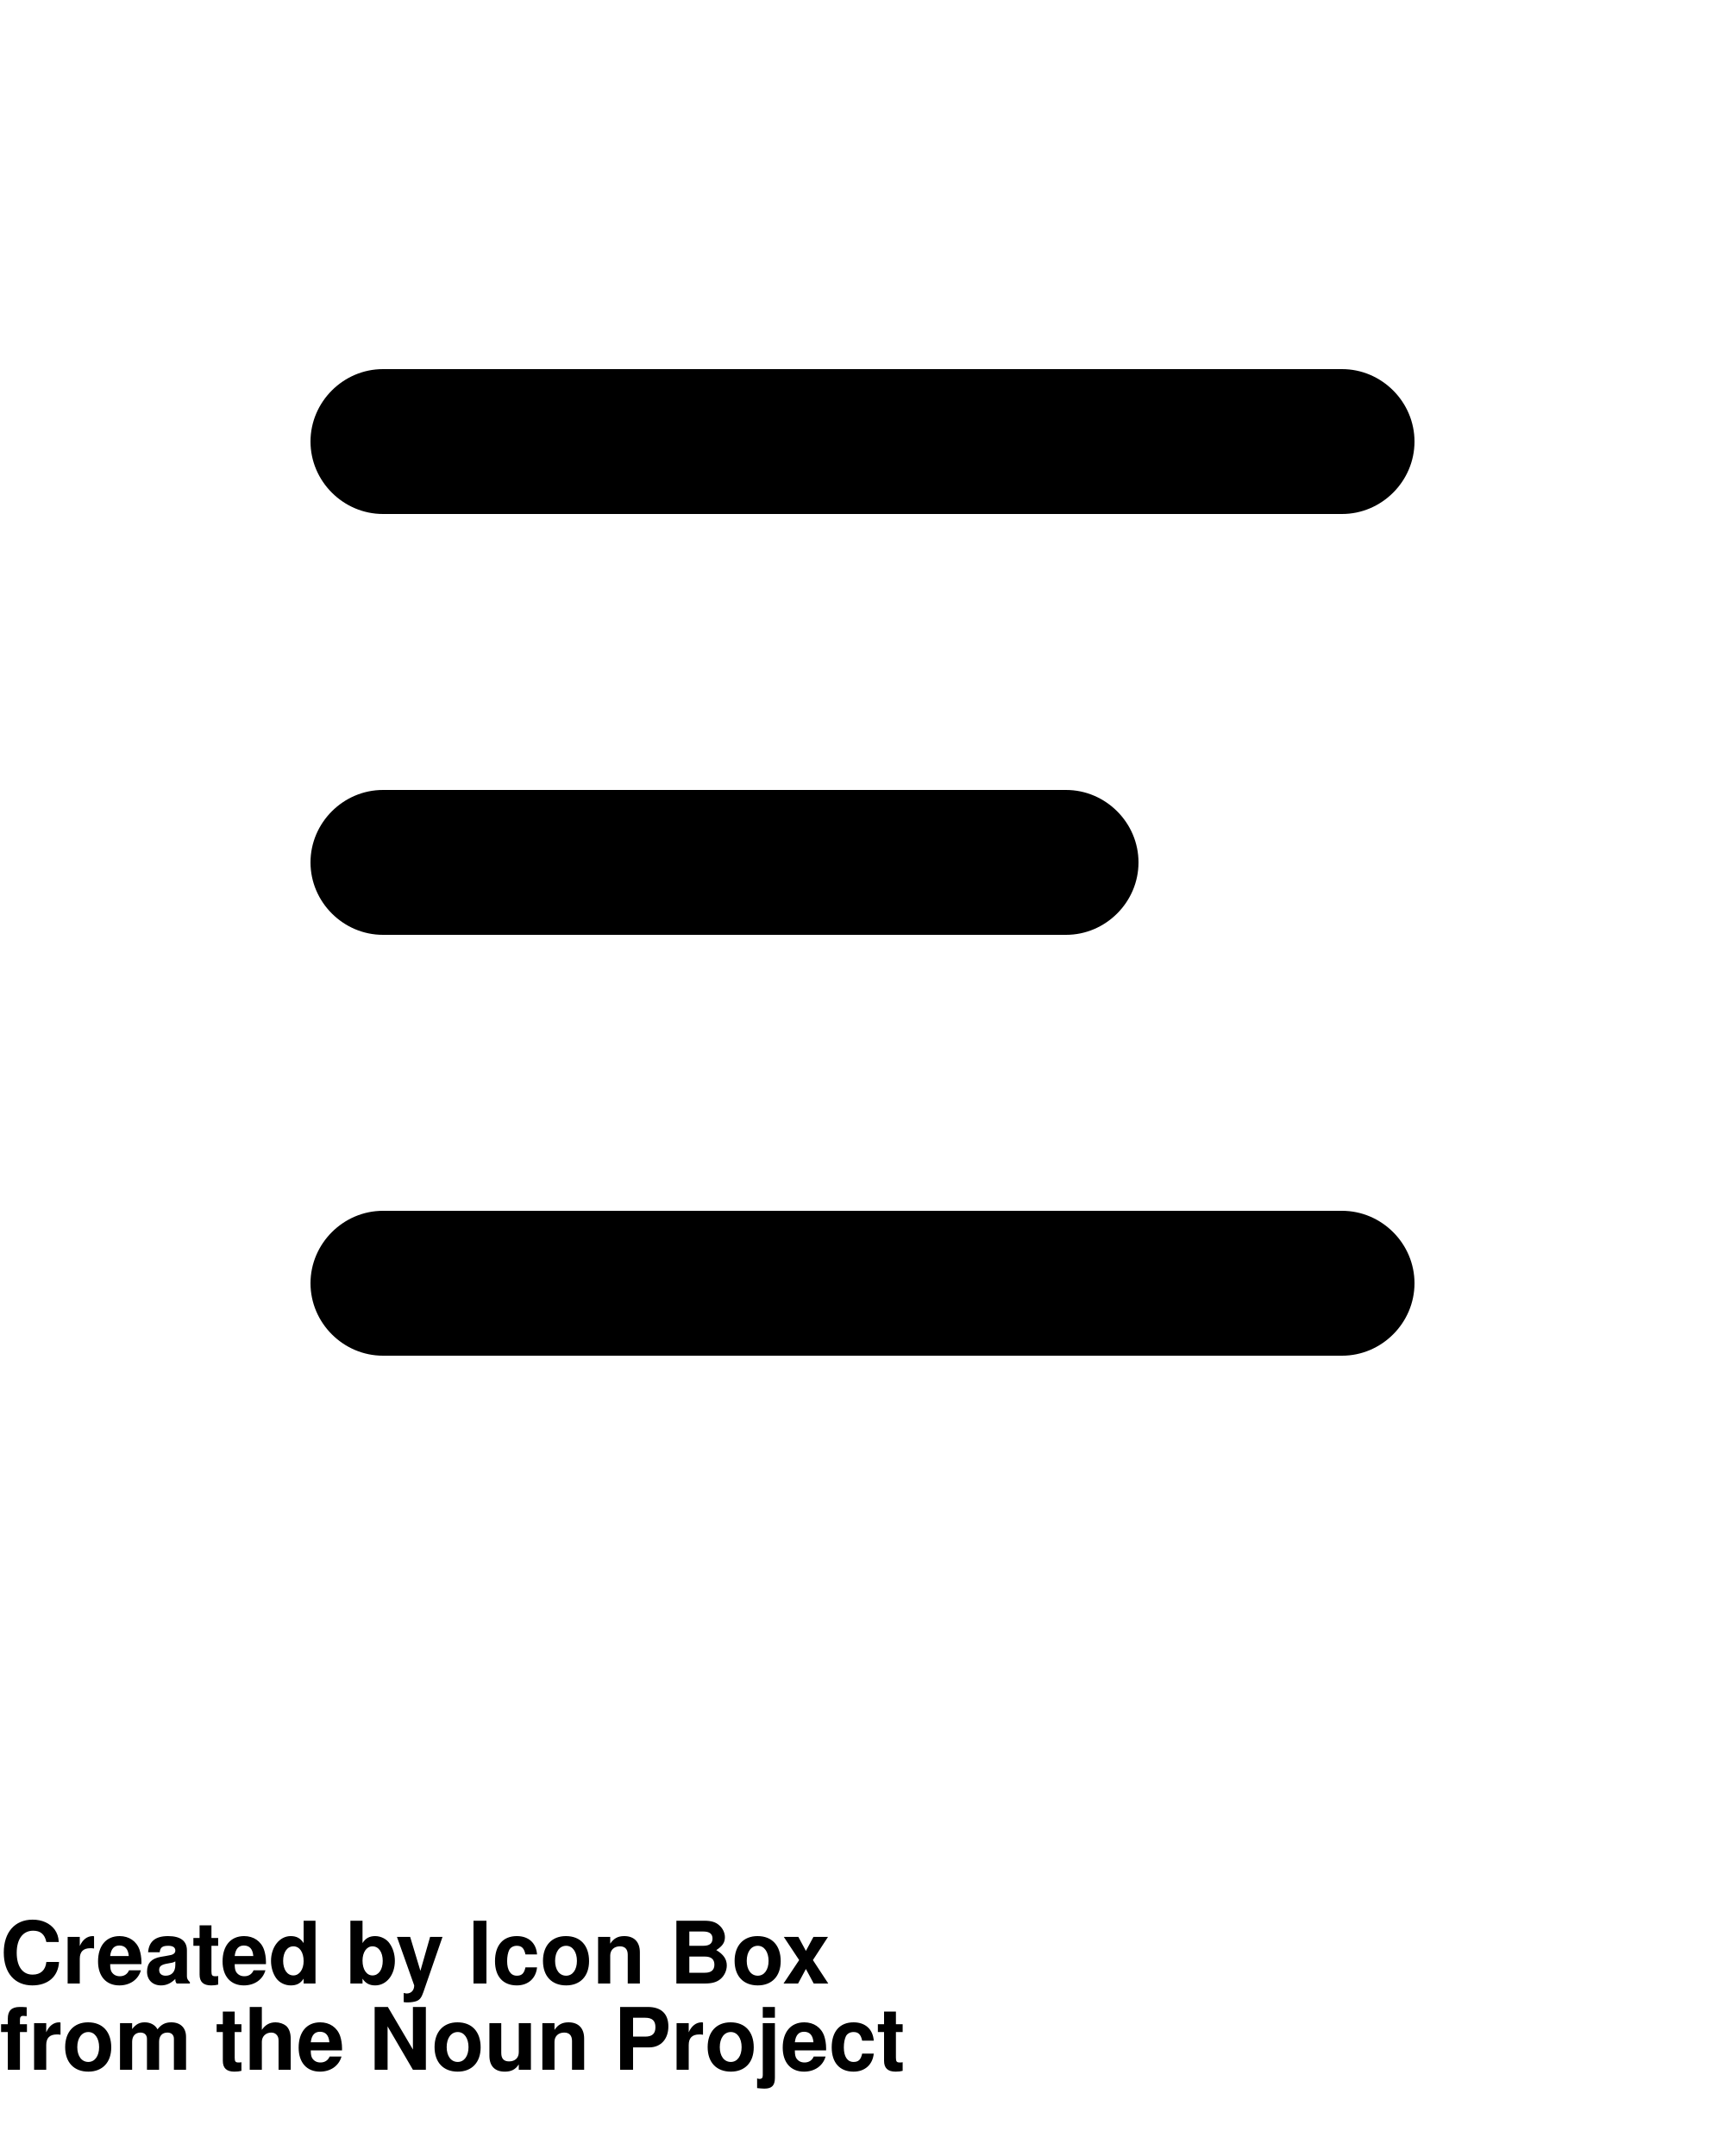
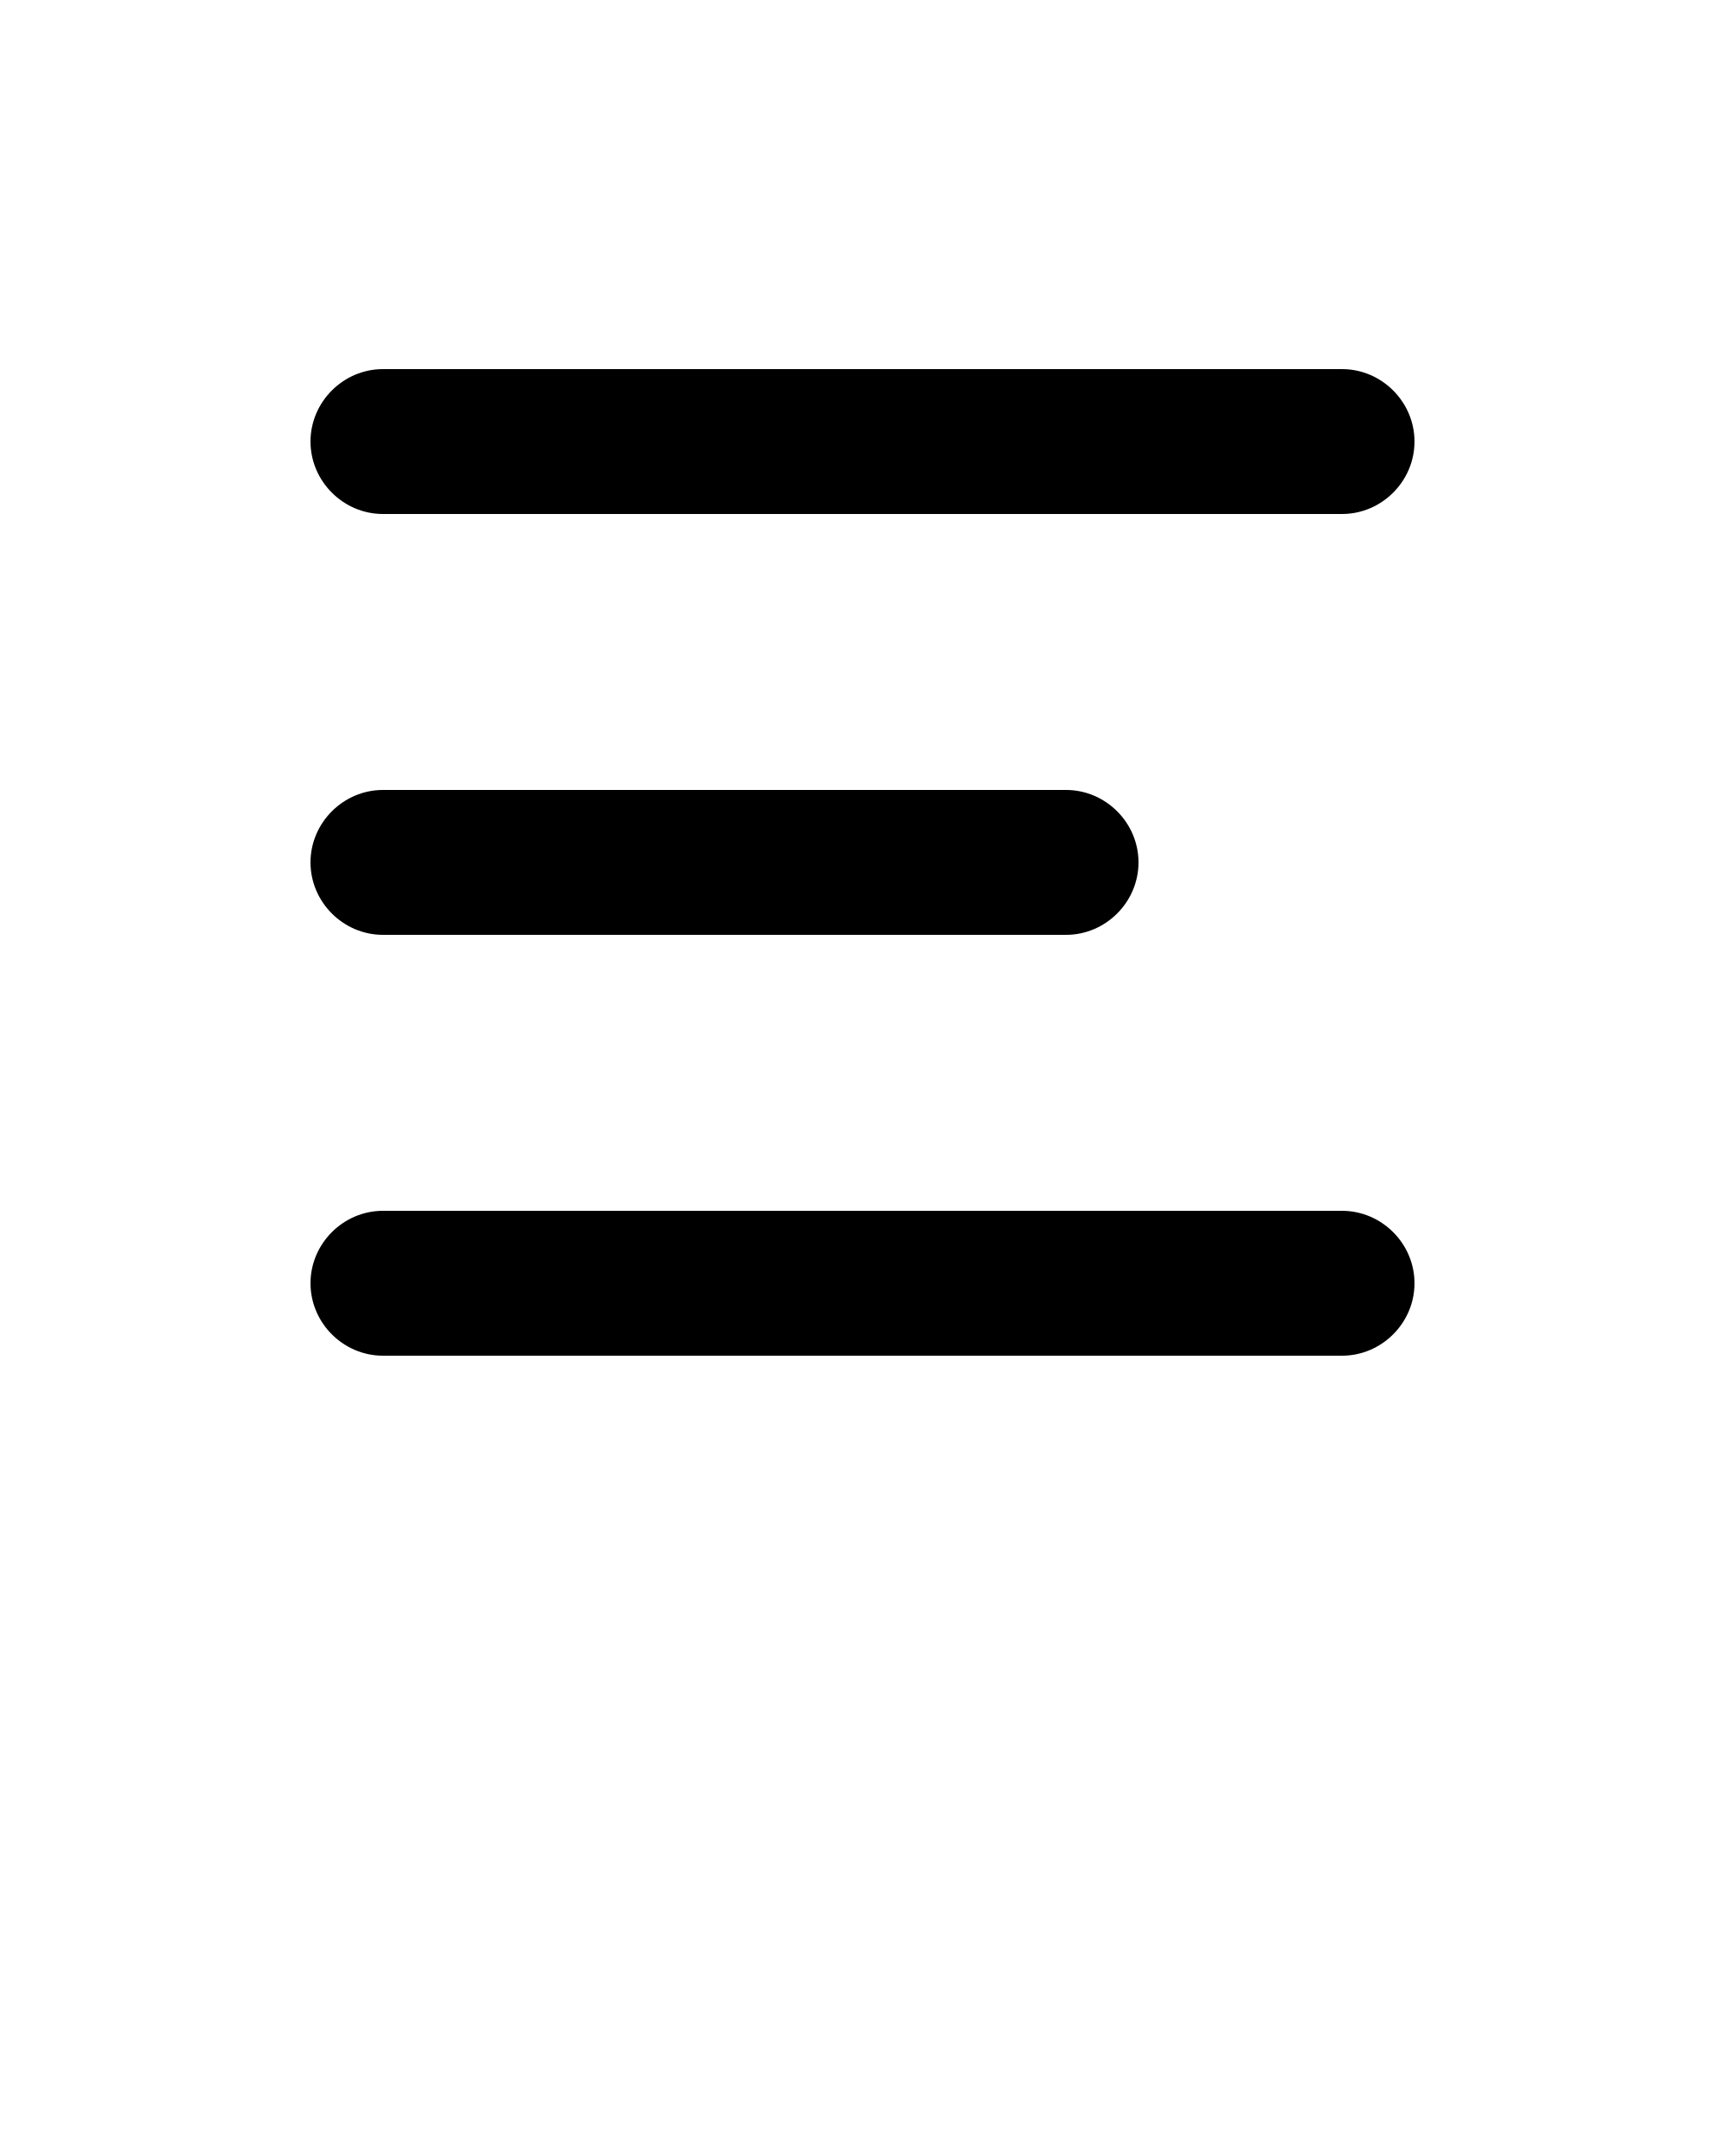
<svg xmlns="http://www.w3.org/2000/svg" version="1.1" x="0px" y="0px" viewBox="0 0 100 125" style="enable-background:new 0 0 100 100;" xml:space="preserve">
  <g>
    <path d="M22.2,29.8h55.6c2.3,0,4.2-1.9,4.2-4.2s-1.9-4.2-4.2-4.2H22.2c-2.3,0-4.2,1.9-4.2,4.2S19.9,29.8,22.2,29.8z" />
    <path d="M22.2,54.2h39.6c2.3,0,4.2-1.9,4.2-4.2s-1.9-4.2-4.2-4.2H22.2c-2.3,0-4.2,1.9-4.2,4.2S19.9,54.2,22.2,54.2z" />
    <path d="M77.8,70.2H22.2c-2.3,0-4.2,1.9-4.2,4.2s1.9,4.2,4.2,4.2h55.6c2.3,0,4.2-1.9,4.2-4.2S80.1,70.2,77.8,70.2z" />
  </g>
-   <text x="0" y="115" fill="#000000" font-size="5px" font-weight="bold" font-family="'Helvetica Neue', Helvetica, Arial-Unicode, Arial, Sans-serif">Created by Icon Box</text>
-   <text x="0" y="120" fill="#000000" font-size="5px" font-weight="bold" font-family="'Helvetica Neue', Helvetica, Arial-Unicode, Arial, Sans-serif">from the Noun Project</text>
</svg>
